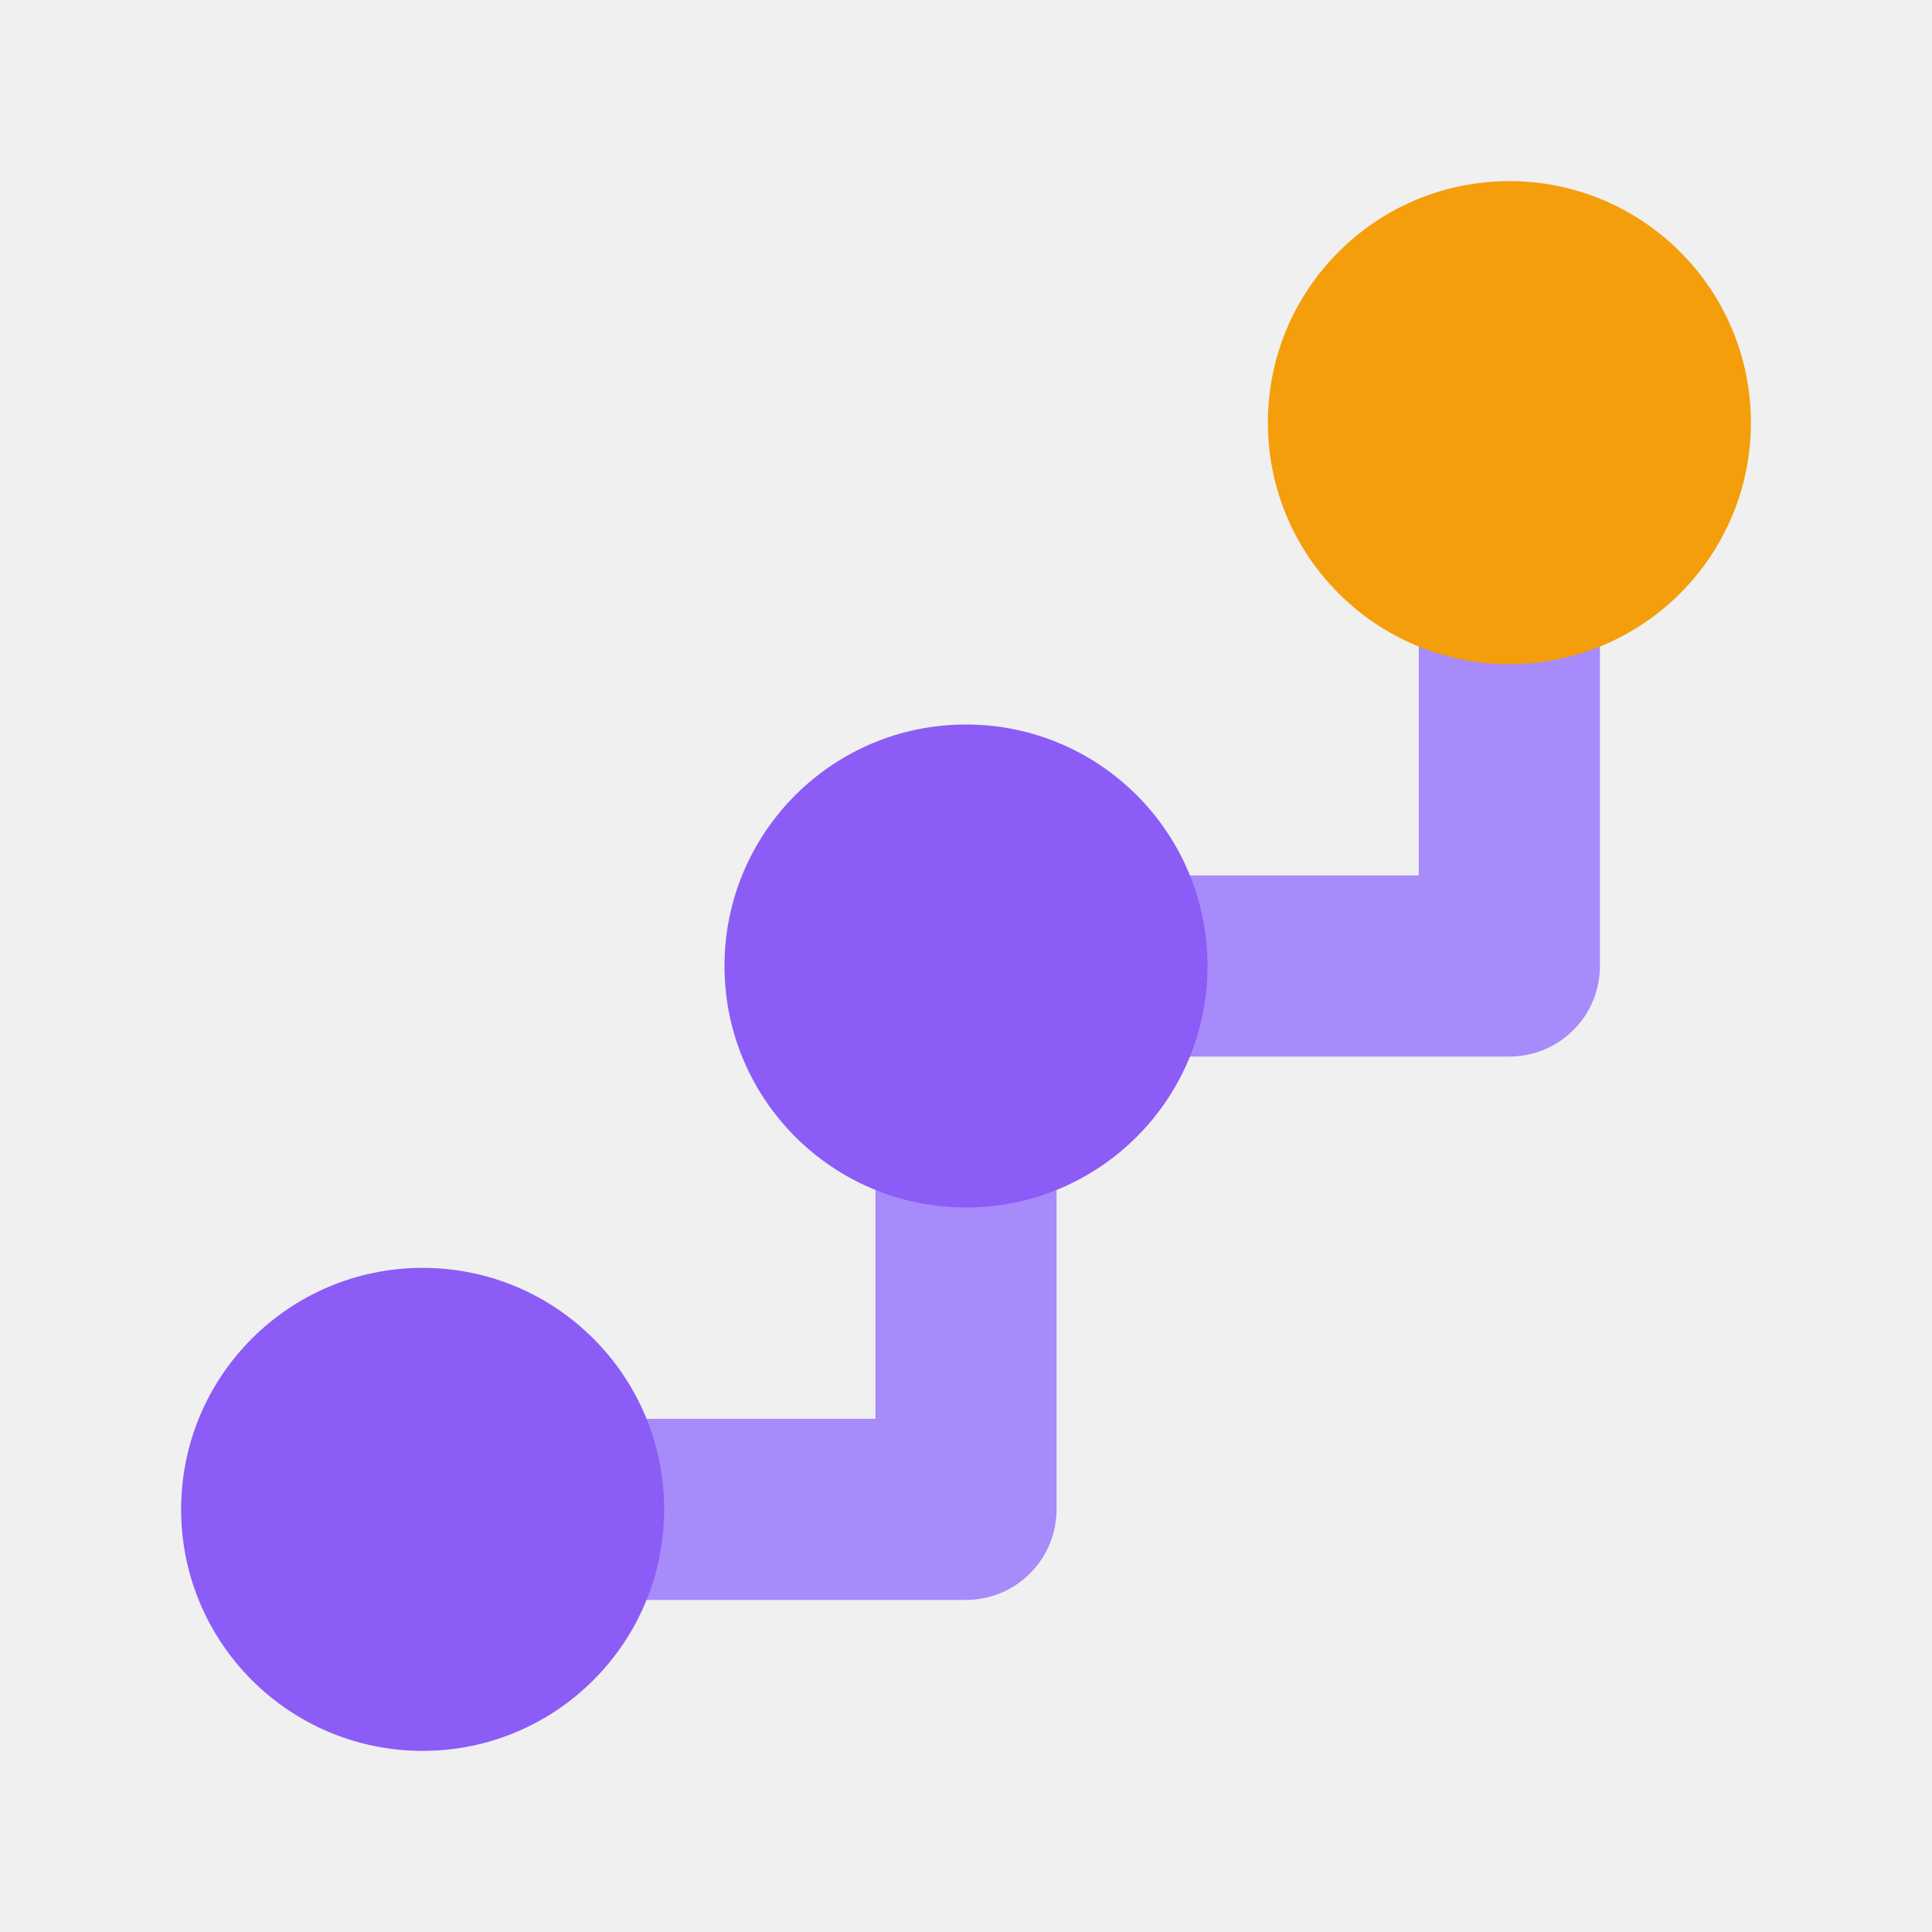
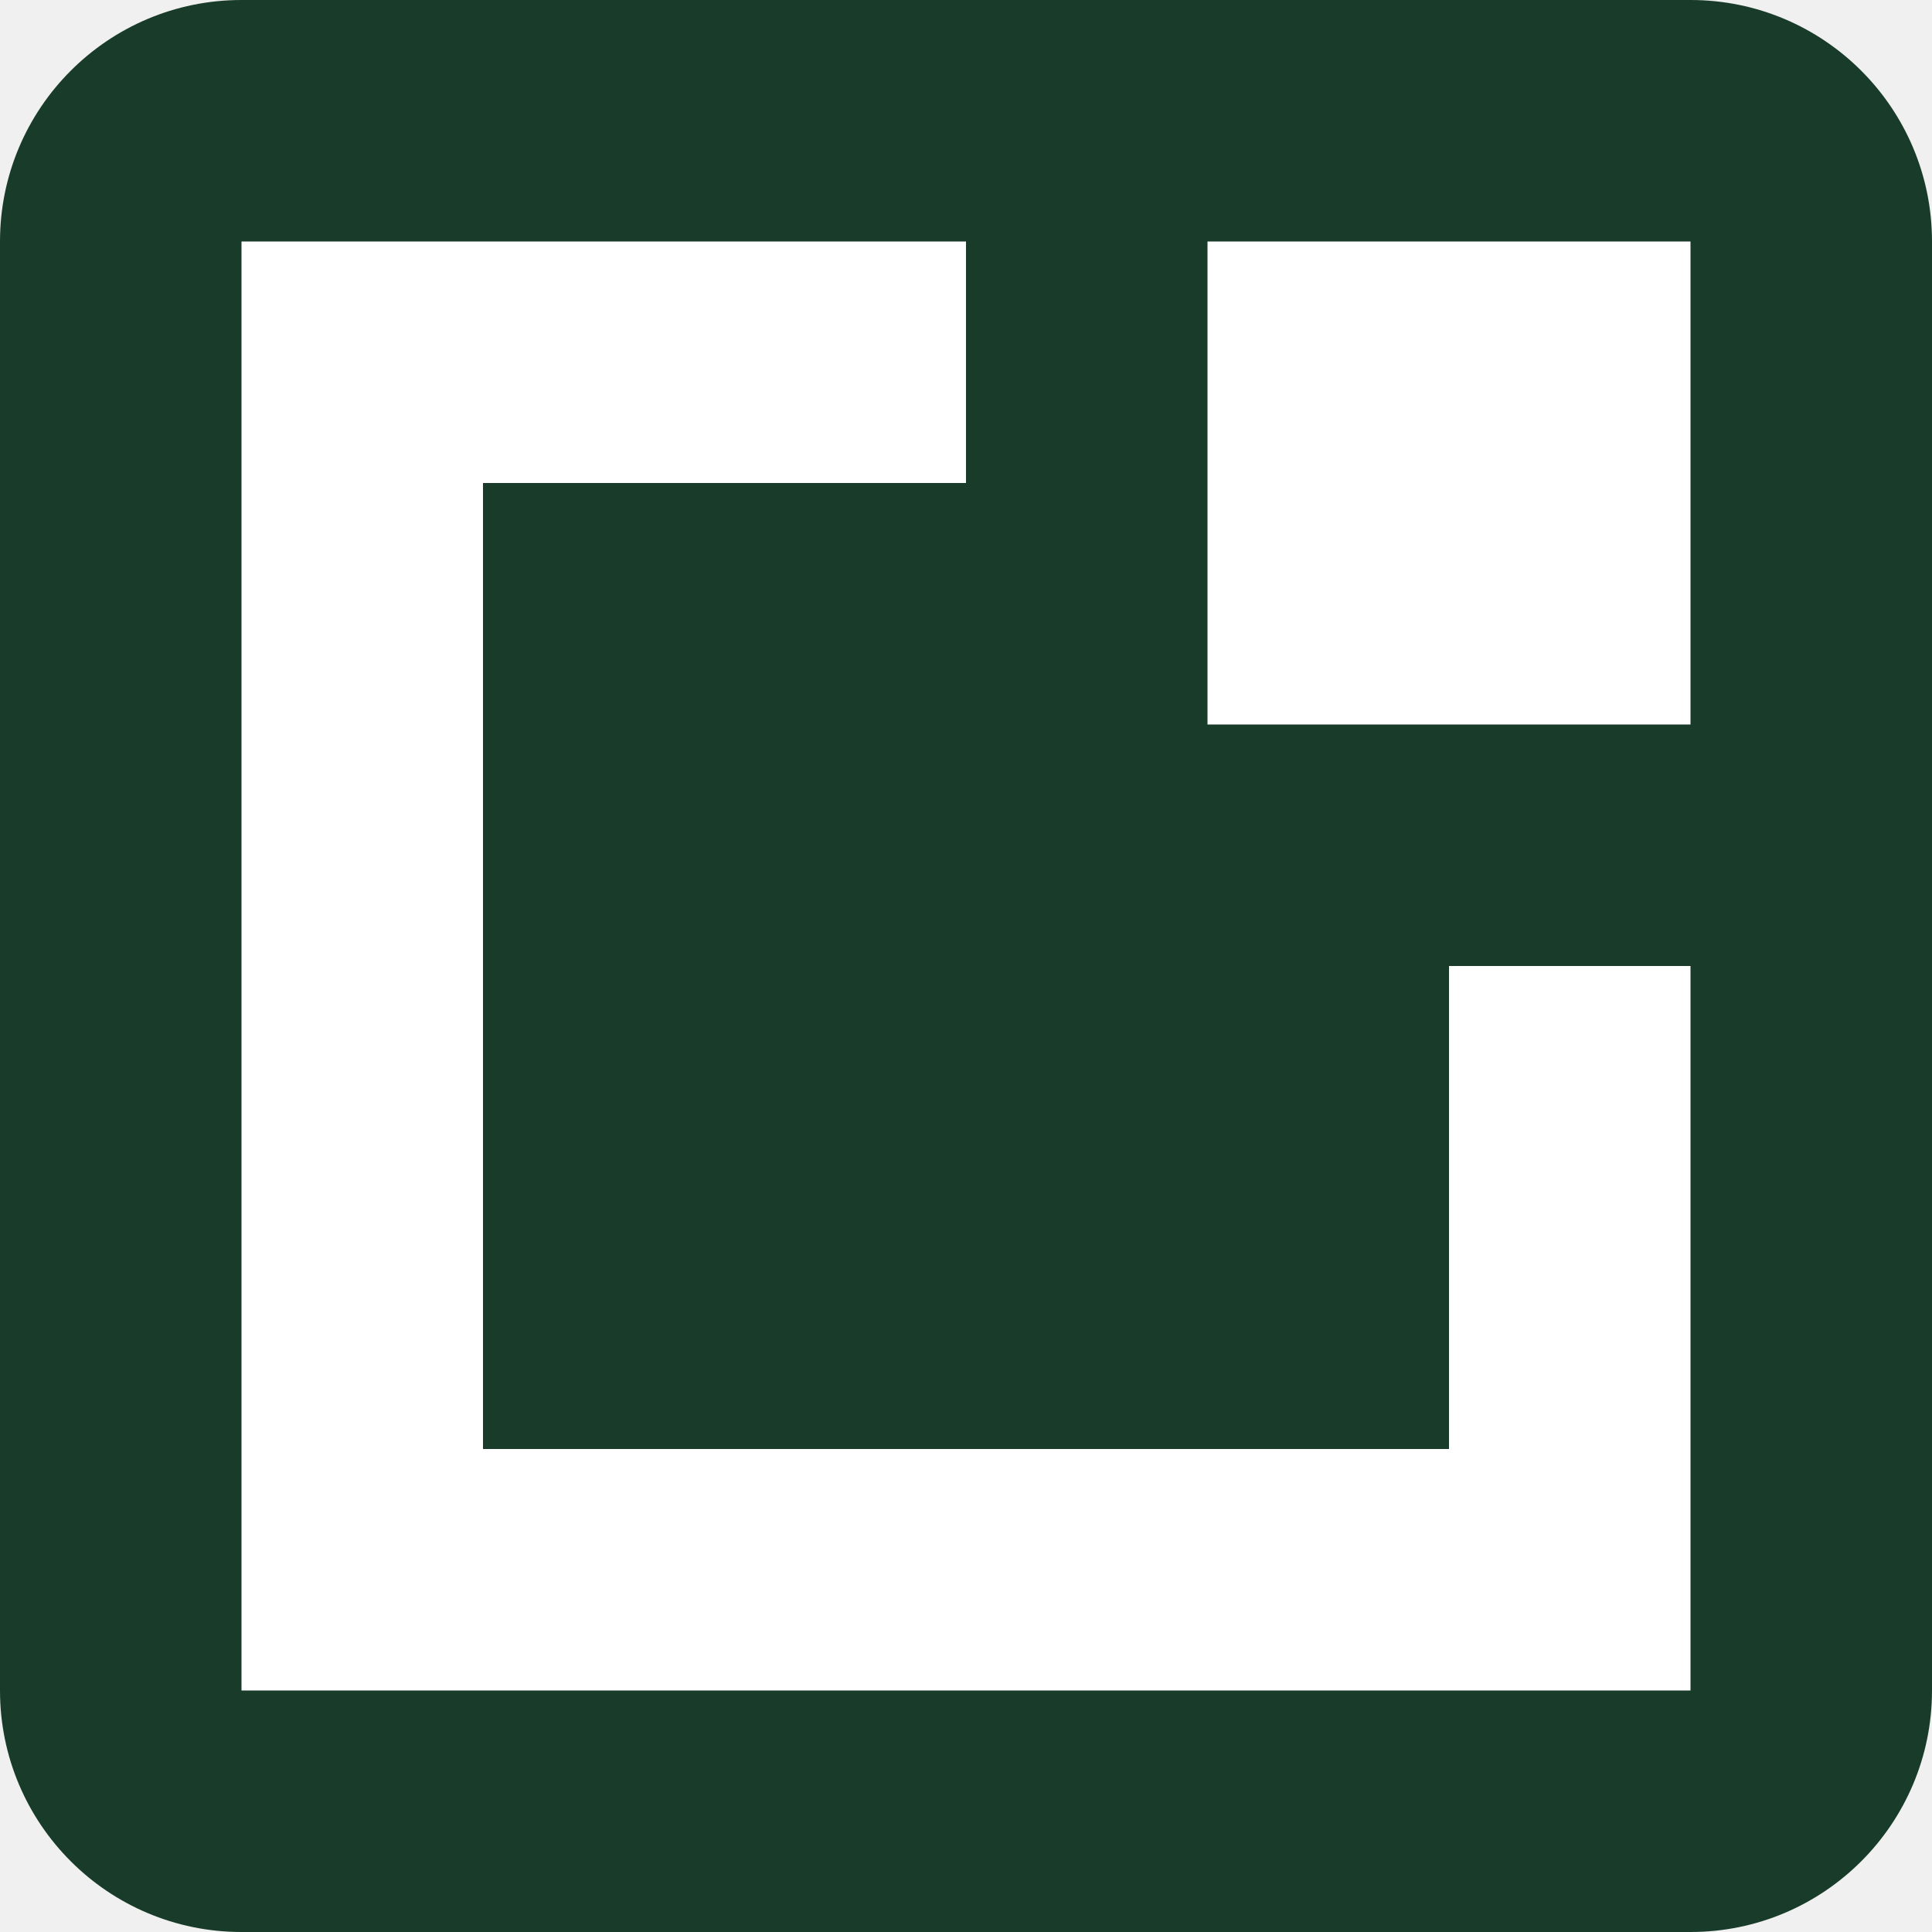
- <svg xmlns="http://www.w3.org/2000/svg" viewBox="0 0 32 32" fill="none">
-   <path d="M 7 25 H 16 V 16 H 25 V 7" stroke="#a78bfa" stroke-width="3" stroke-linecap="round" stroke-linejoin="round" />
-   <circle cx="7" cy="25" r="4" fill="#8b5cf6" />
-   <circle cx="16" cy="16" r="4" fill="#8b5cf6" />
-   <circle cx="25" cy="7" r="4" fill="#f59e0b" />
+ <svg xmlns="http://www.w3.org/2000/svg" viewBox="0 0 256 256" role="img" aria-labelledby="title">
+   <rect width="256" height="256" rx="32" fill="#193c2a" />
+   <path d="M32 32H128V64H64V192H192V128H224V224H32Z M160 32H224V96H160Z" fill="#ffffff" />
</svg>
